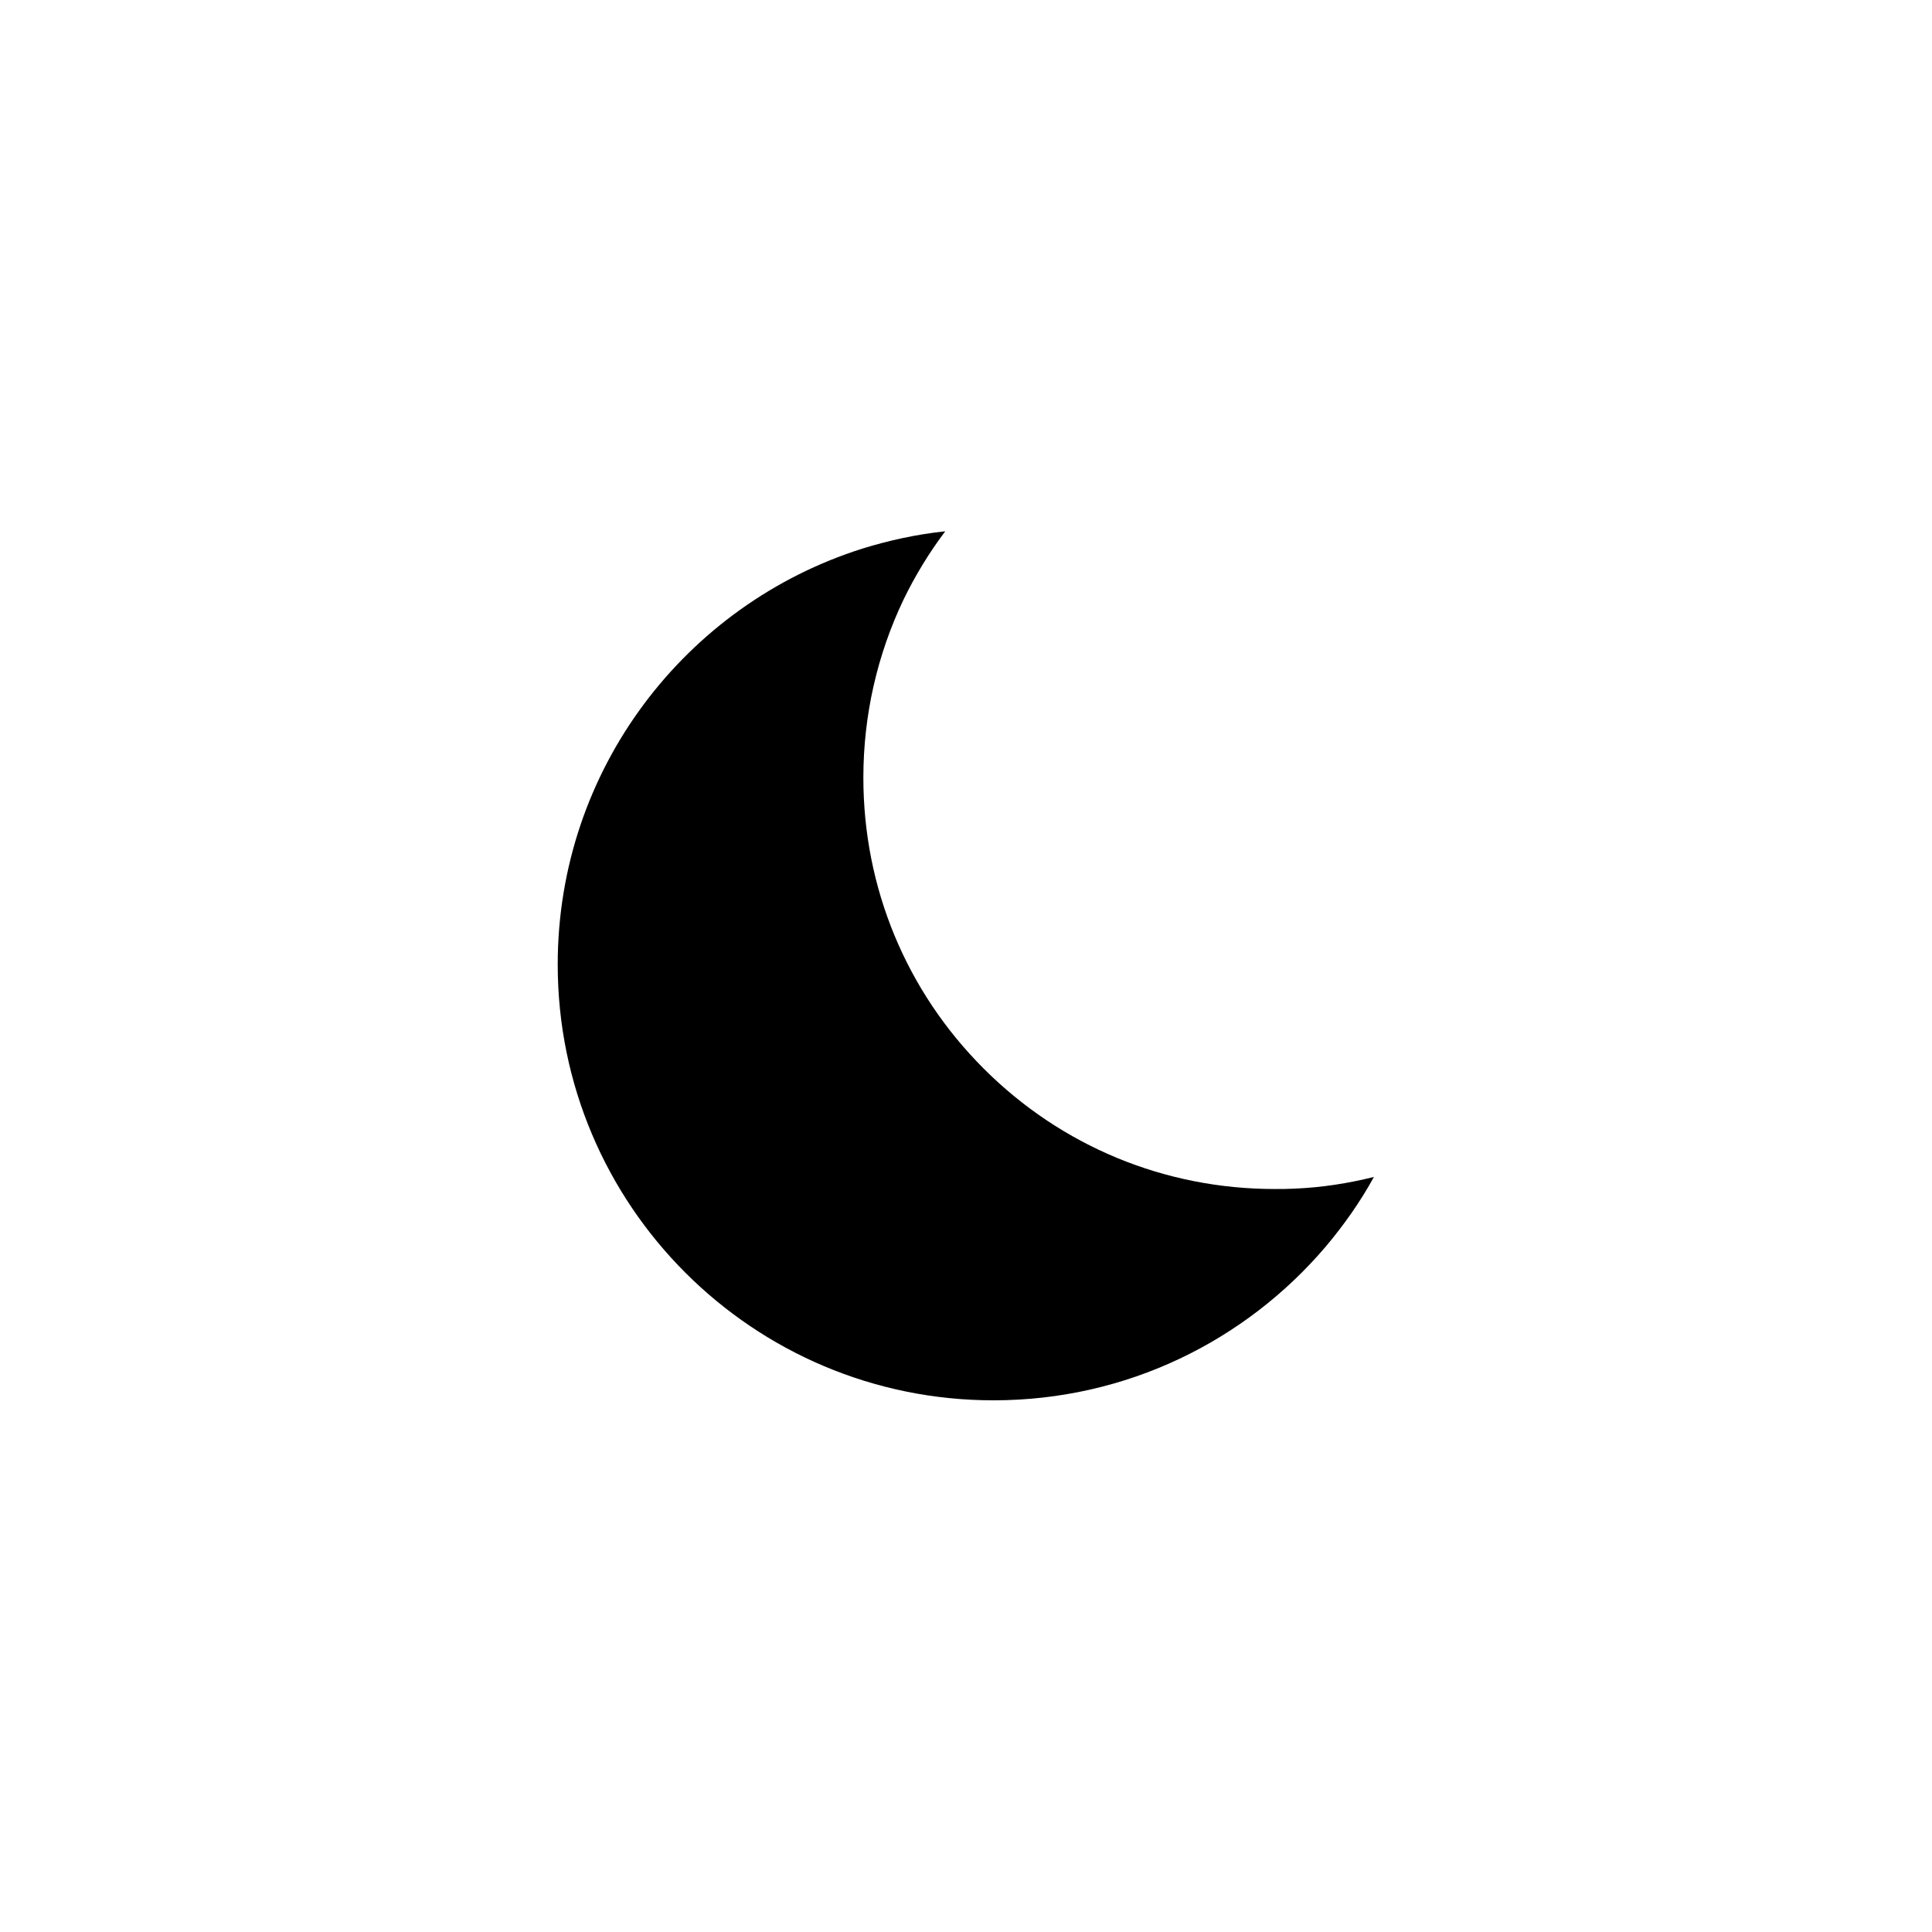
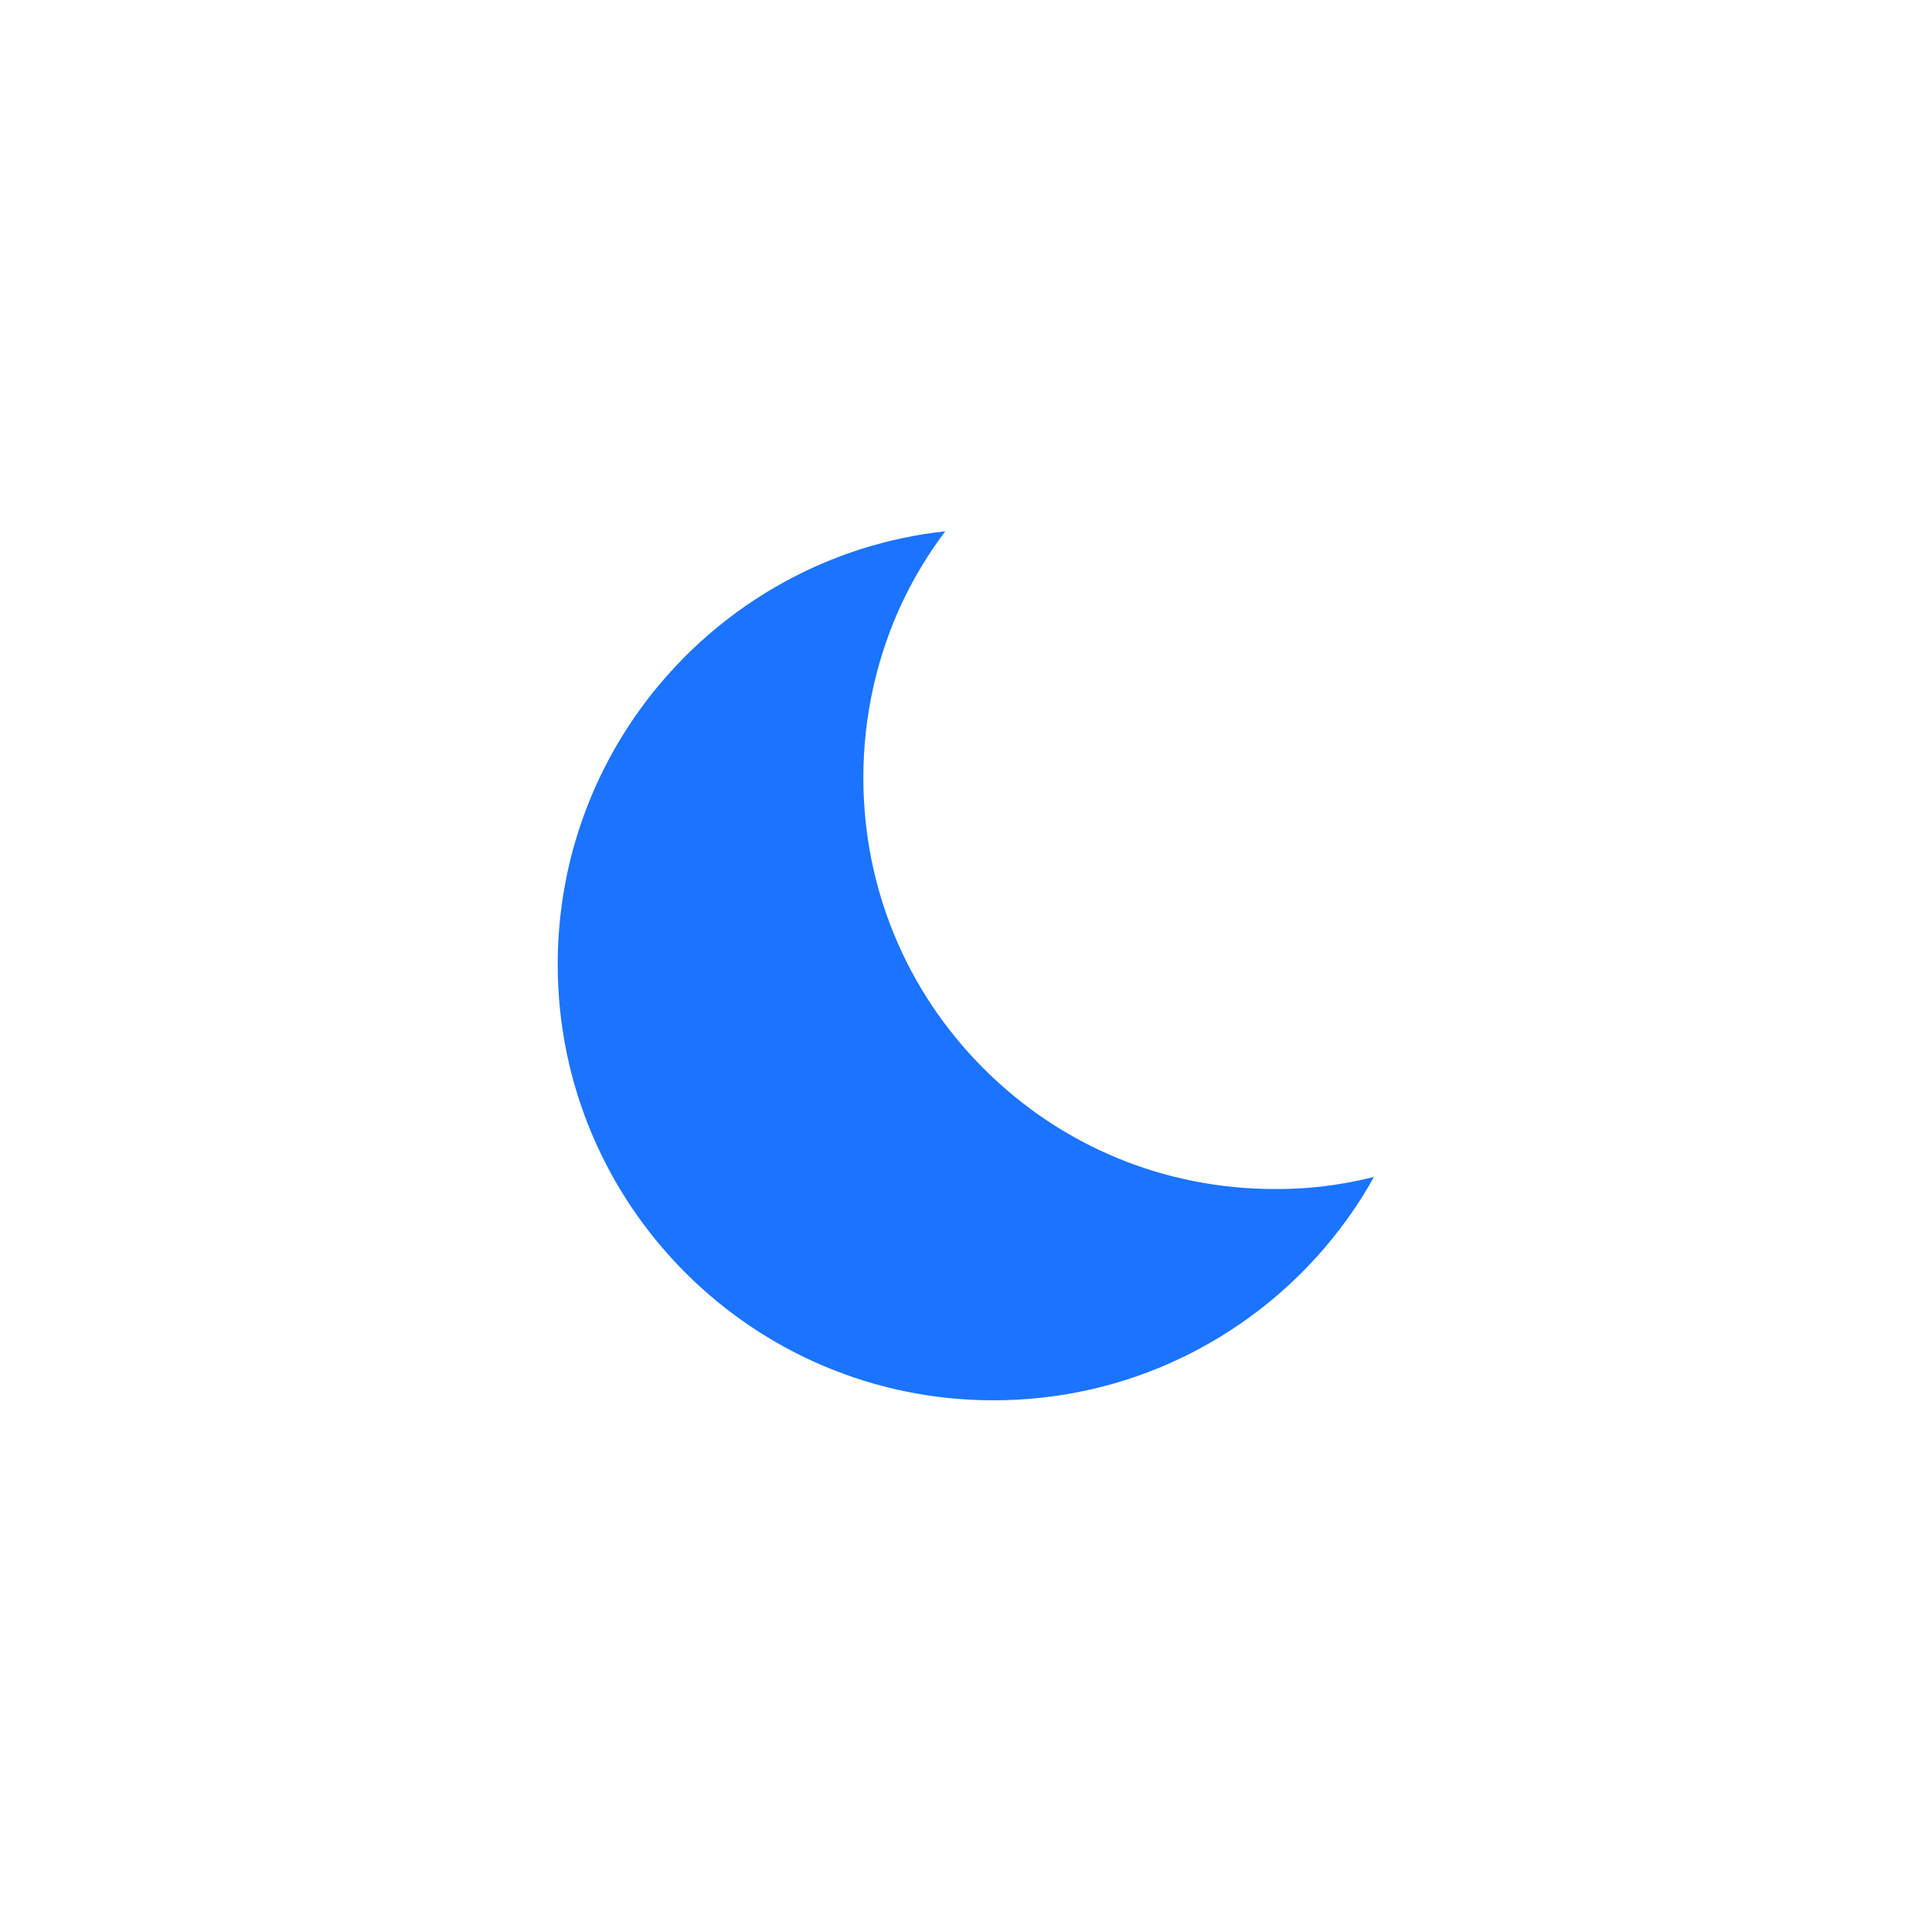
<svg xmlns="http://www.w3.org/2000/svg" version="1.1" id="Layer_1" x="0px" y="0px" width="512px" height="512px" viewBox="0 0 512 512" style="enable-background:new 0 0 512 512;" xml:space="preserve">
-   <g>
-     <g>
+   <g fill="#1b74ff" fill-opacity="1">
+     <g fill="#1b74ff" fill-opacity="1">
      <path d="M343.1,315c-1.8,0.1-3.5,0.1-5.3,0.1c-29.1,0-56.5-11.3-77.1-31.9c-20.6-20.6-31.9-48-31.9-77.1    c0-16.6,3.7-32.6,10.6-47.1c3.1-6.4,6.8-12.5,11.1-18.2c-7.6,0.8-14.9,2.4-22,4.6c-46.8,14.8-80.7,58.5-80.7,110.2    c0,63.8,51.7,115.5,115.5,115.5c35.3,0,66.8-15.8,88-40.7c4.8-5.7,9.2-11.9,12.8-18.5C357.3,313.6,350.3,314.7,343.1,315z" />
    </g>
  </g>
</svg>
